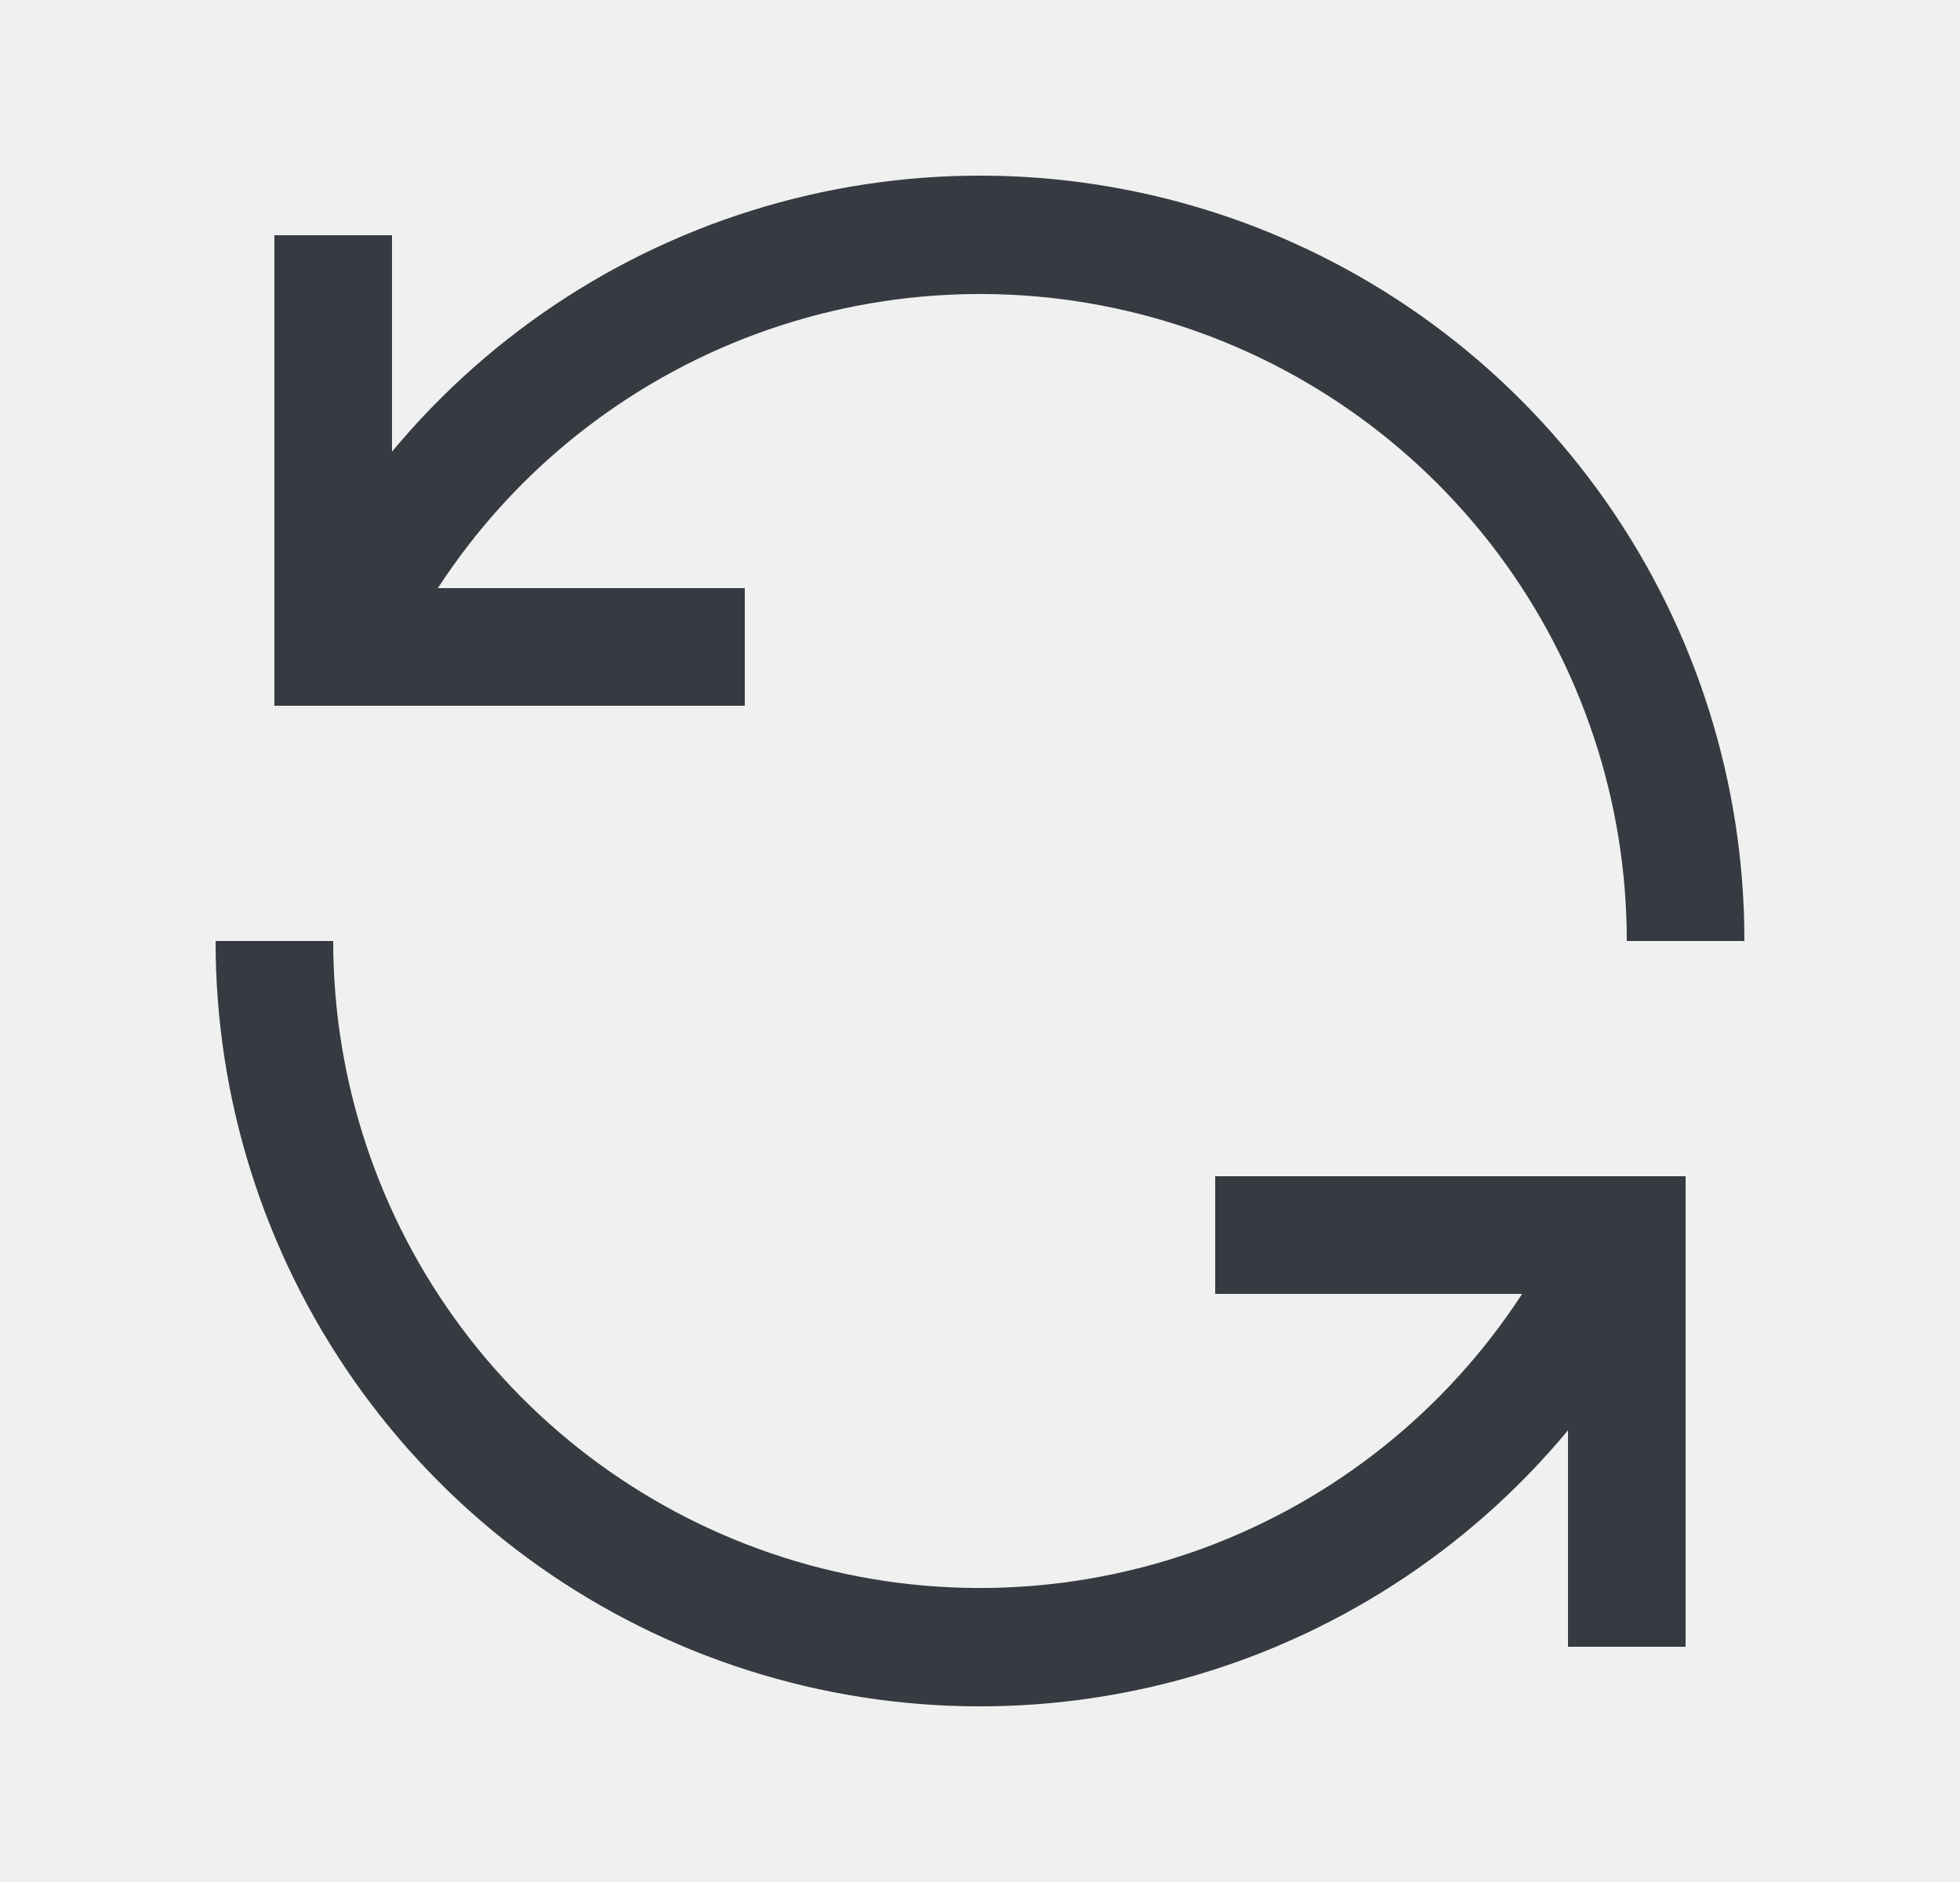
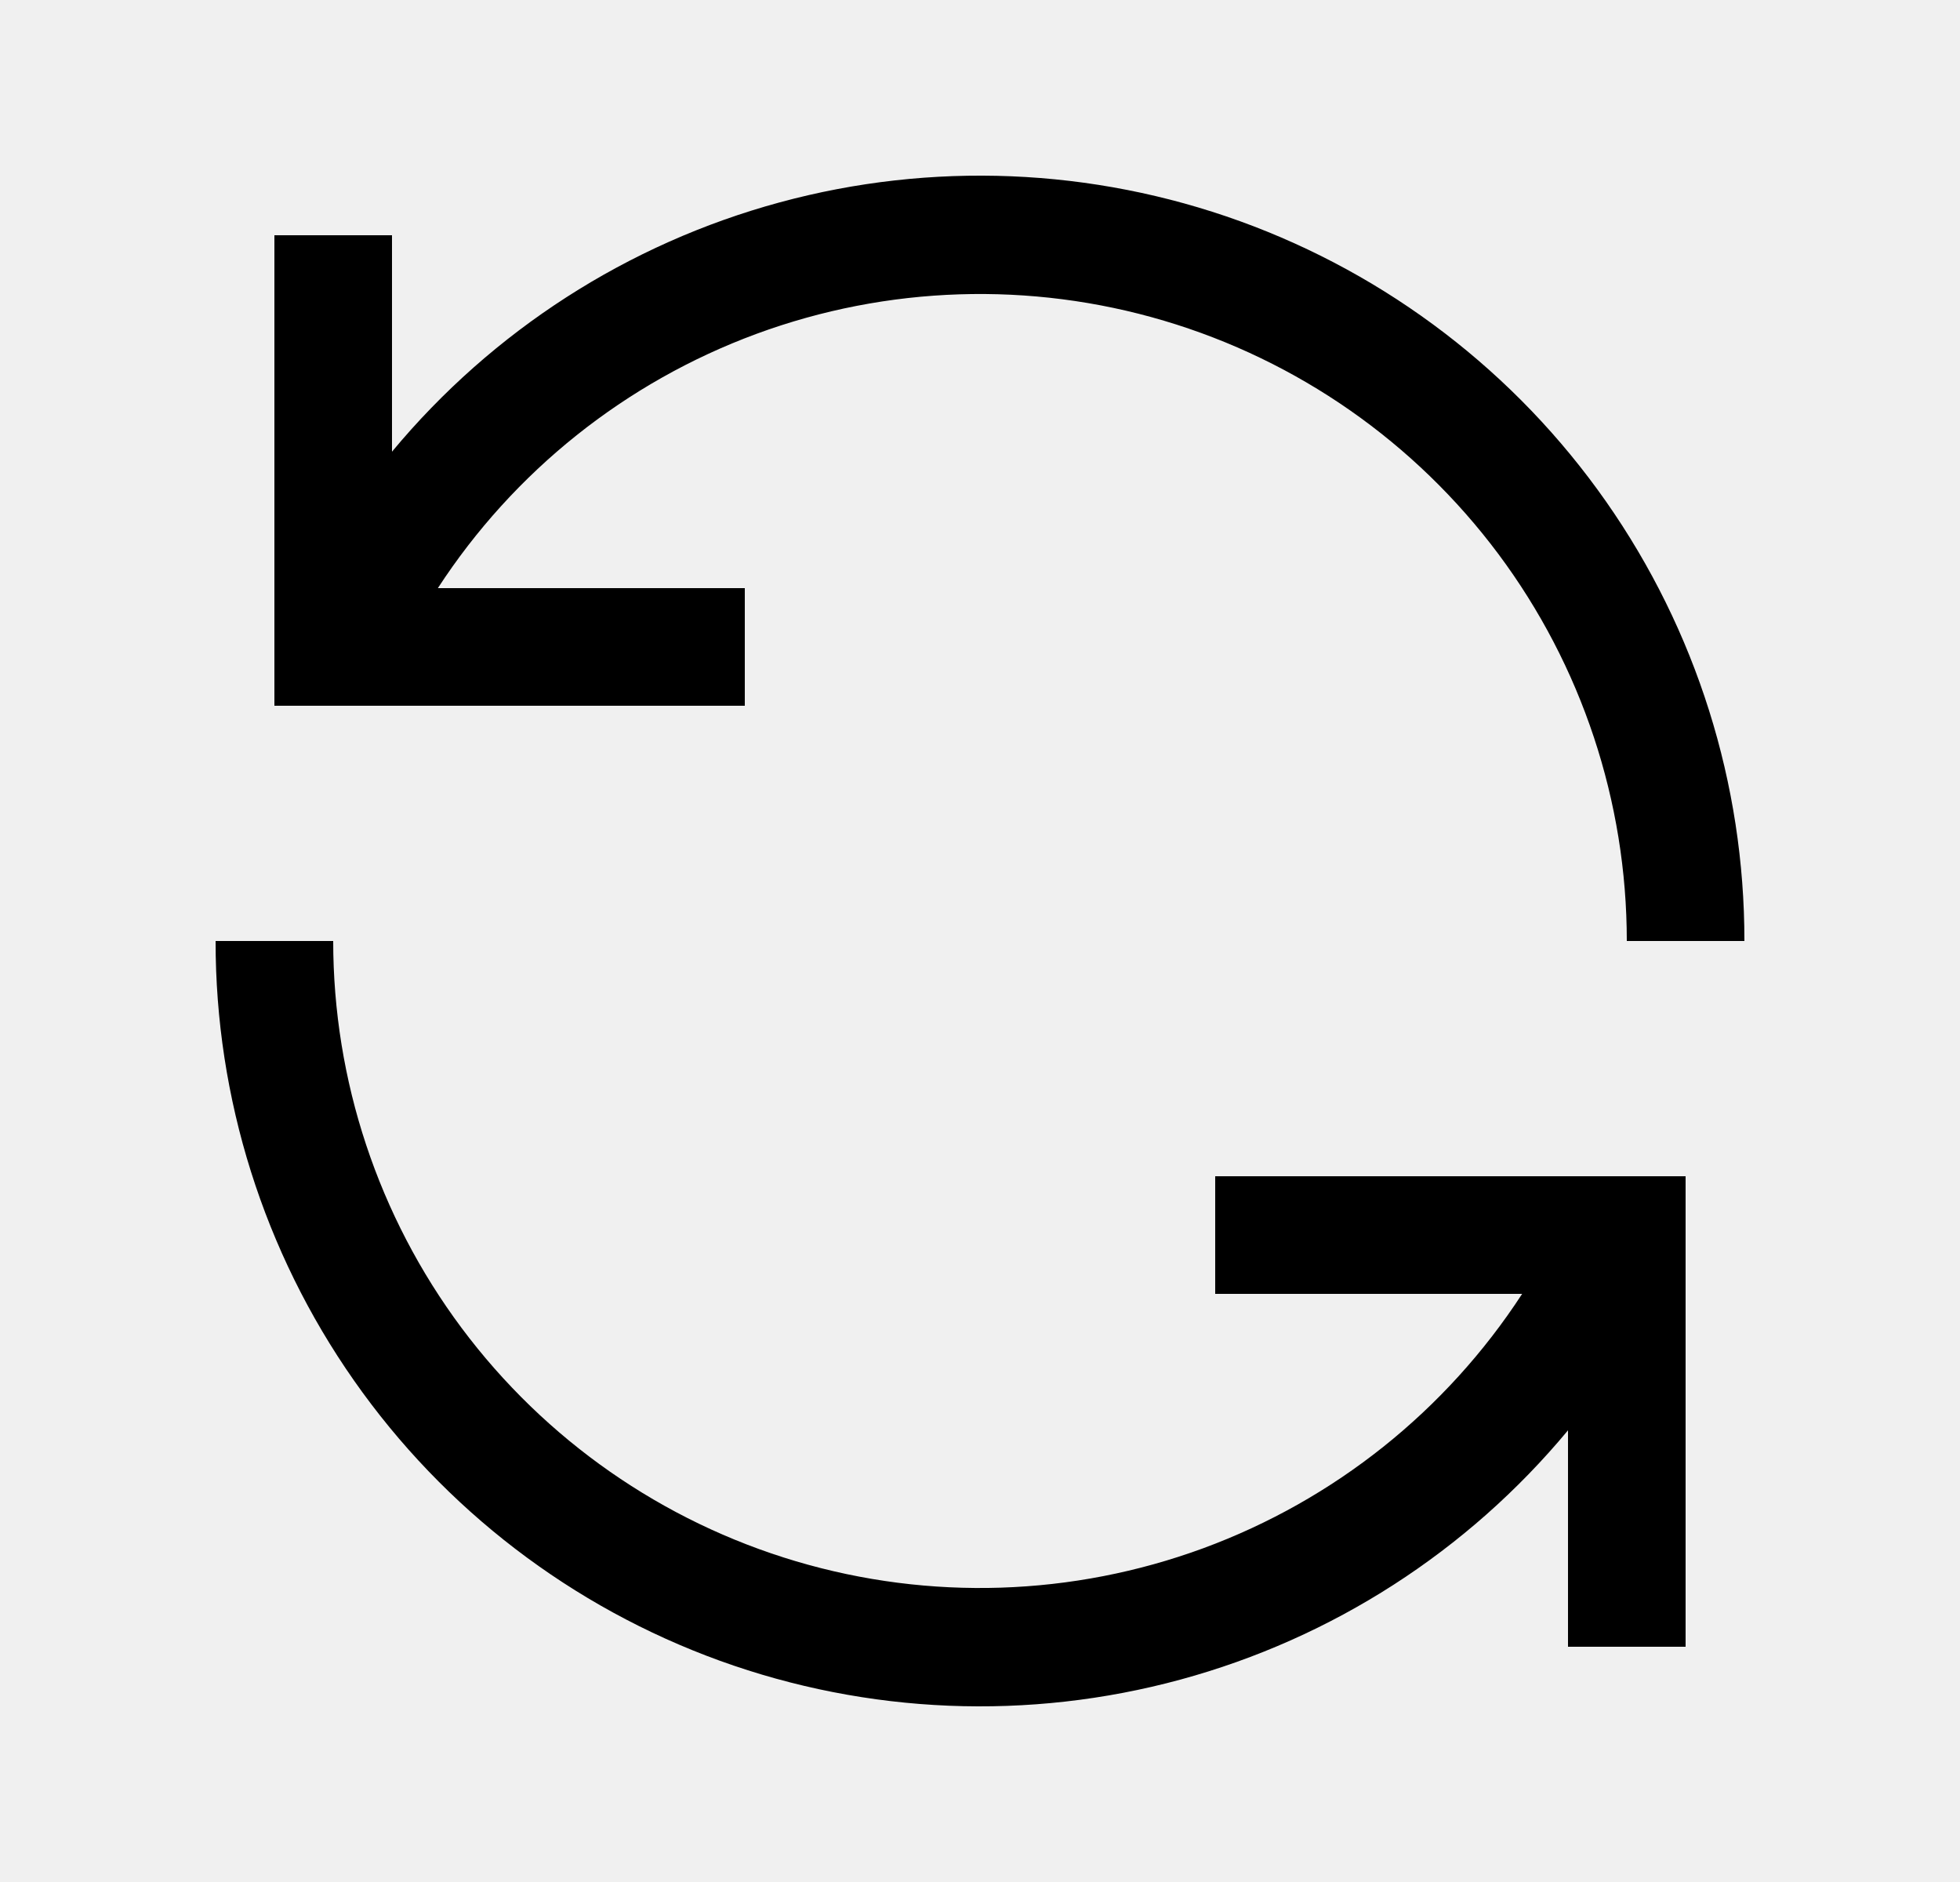
<svg xmlns="http://www.w3.org/2000/svg" width="25" height="24" viewBox="0 0 25 24" fill="none">
  <rect width="24" height="24" transform="translate(0.5)" fill="white" fill-opacity="0.01" style="mix-blend-mode:multiply" />
-   <path d="M9.5 7.5H5.585C6.555 6.009 7.981 4.872 9.65 4.257C11.319 3.643 13.142 3.584 14.847 4.09C16.552 4.596 18.048 5.64 19.112 7.065C20.175 8.49 20.75 10.222 20.75 12H22.25C22.252 9.994 21.635 8.036 20.484 6.394C19.333 4.751 17.703 3.504 15.817 2.821C13.93 2.139 11.88 2.055 9.944 2.581C8.008 3.107 6.282 4.217 5 5.76V3H3.5V9H9.5V7.5Z" fill="#363A41" />
-   <path d="M15.5 16.5H19.415C18.445 17.991 17.019 19.128 15.35 19.743C13.681 20.357 11.858 20.416 10.153 19.91C8.448 19.404 6.952 18.36 5.888 16.935C4.825 15.51 4.25 13.779 4.25 12H2.75C2.748 14.006 3.365 15.964 4.516 17.606C5.667 19.249 7.297 20.496 9.183 21.179C11.07 21.861 13.12 21.945 15.056 21.419C16.992 20.893 18.718 19.783 20 18.24V21H21.5V15H15.5V16.5Z" fill="#363A41" />
+   <path d="M9.5 7.5H5.585C6.555 6.009 7.981 4.872 9.65 4.257C11.319 3.643 13.142 3.584 14.847 4.09C16.552 4.596 18.048 5.64 19.112 7.065C20.175 8.49 20.75 10.222 20.75 12H22.25C22.252 9.994 21.635 8.036 20.484 6.394C19.333 4.751 17.703 3.504 15.817 2.821C13.93 2.139 11.88 2.055 9.944 2.581C8.008 3.107 6.282 4.217 5 5.76V3H3.5V9H9.5V7.5Z" fill="currentColor" />
+   <path d="M15.5 16.5H19.415C18.445 17.991 17.019 19.128 15.35 19.743C13.681 20.357 11.858 20.416 10.153 19.91C8.448 19.404 6.952 18.36 5.888 16.935C4.825 15.51 4.25 13.779 4.25 12H2.75C2.748 14.006 3.365 15.964 4.516 17.606C5.667 19.249 7.297 20.496 9.183 21.179C11.07 21.861 13.12 21.945 15.056 21.419C16.992 20.893 18.718 19.783 20 18.24V21H21.5V15H15.5V16.5Z" fill="currentColor" />
</svg>
